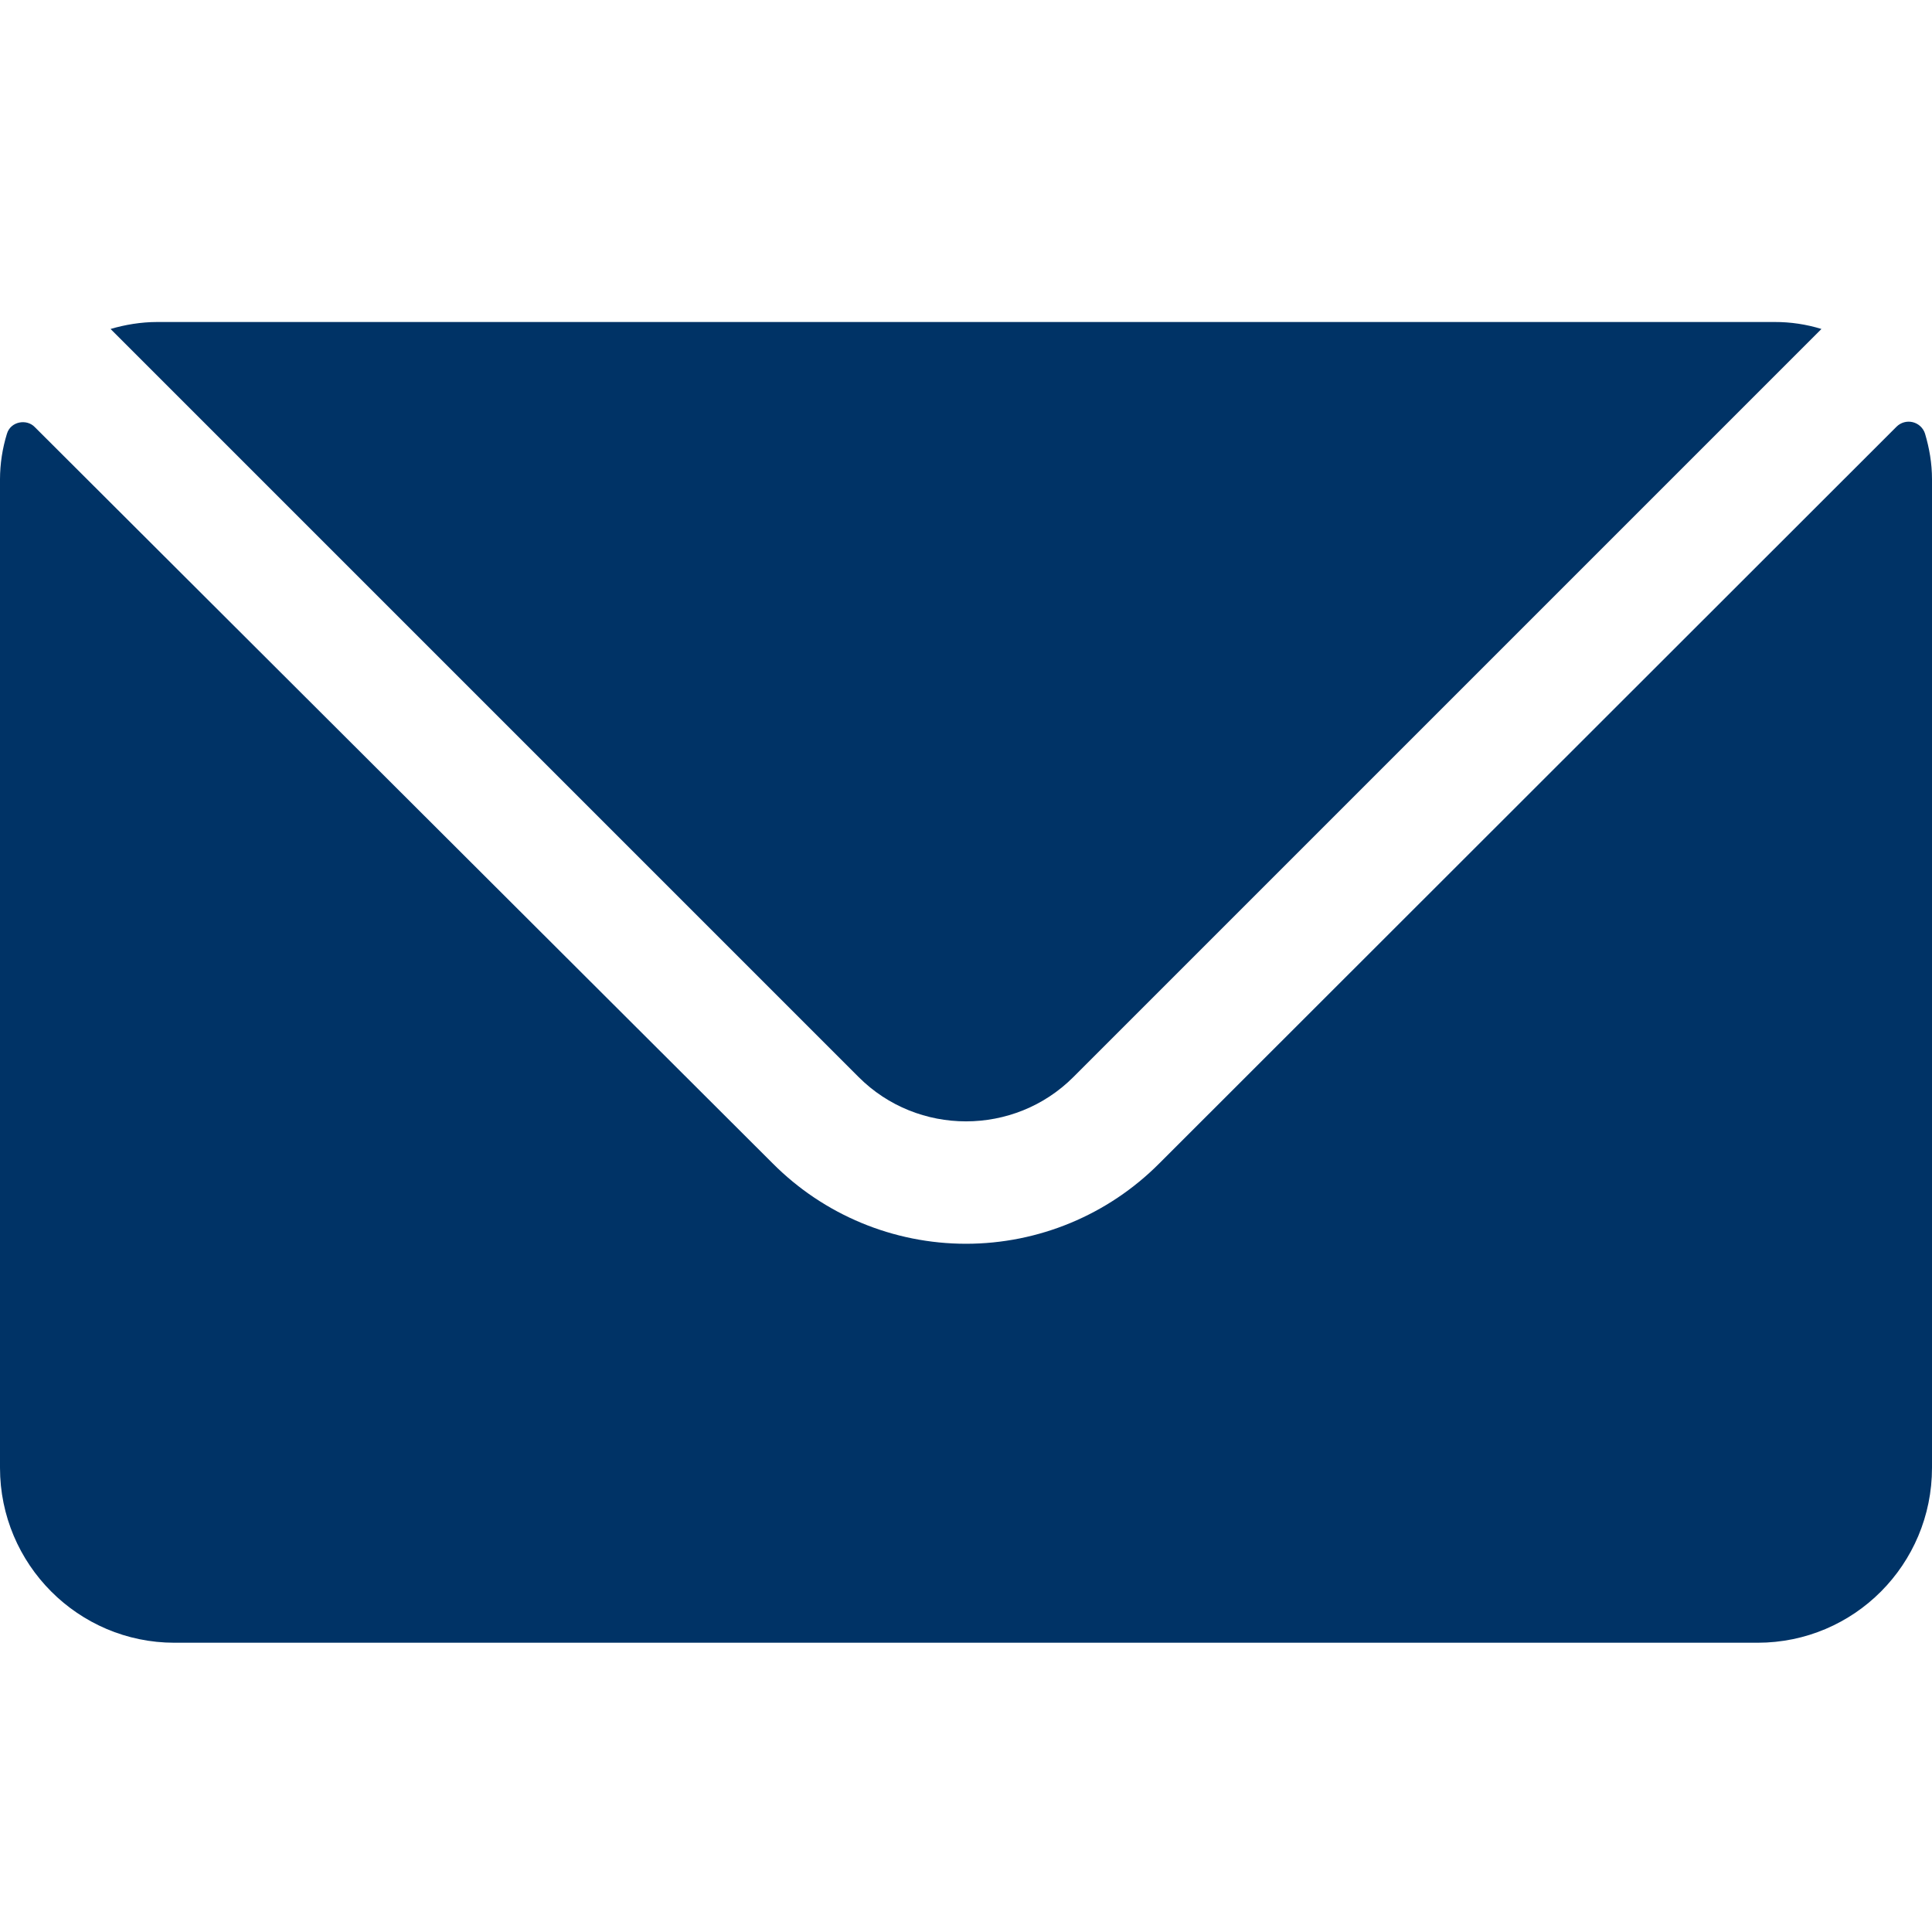
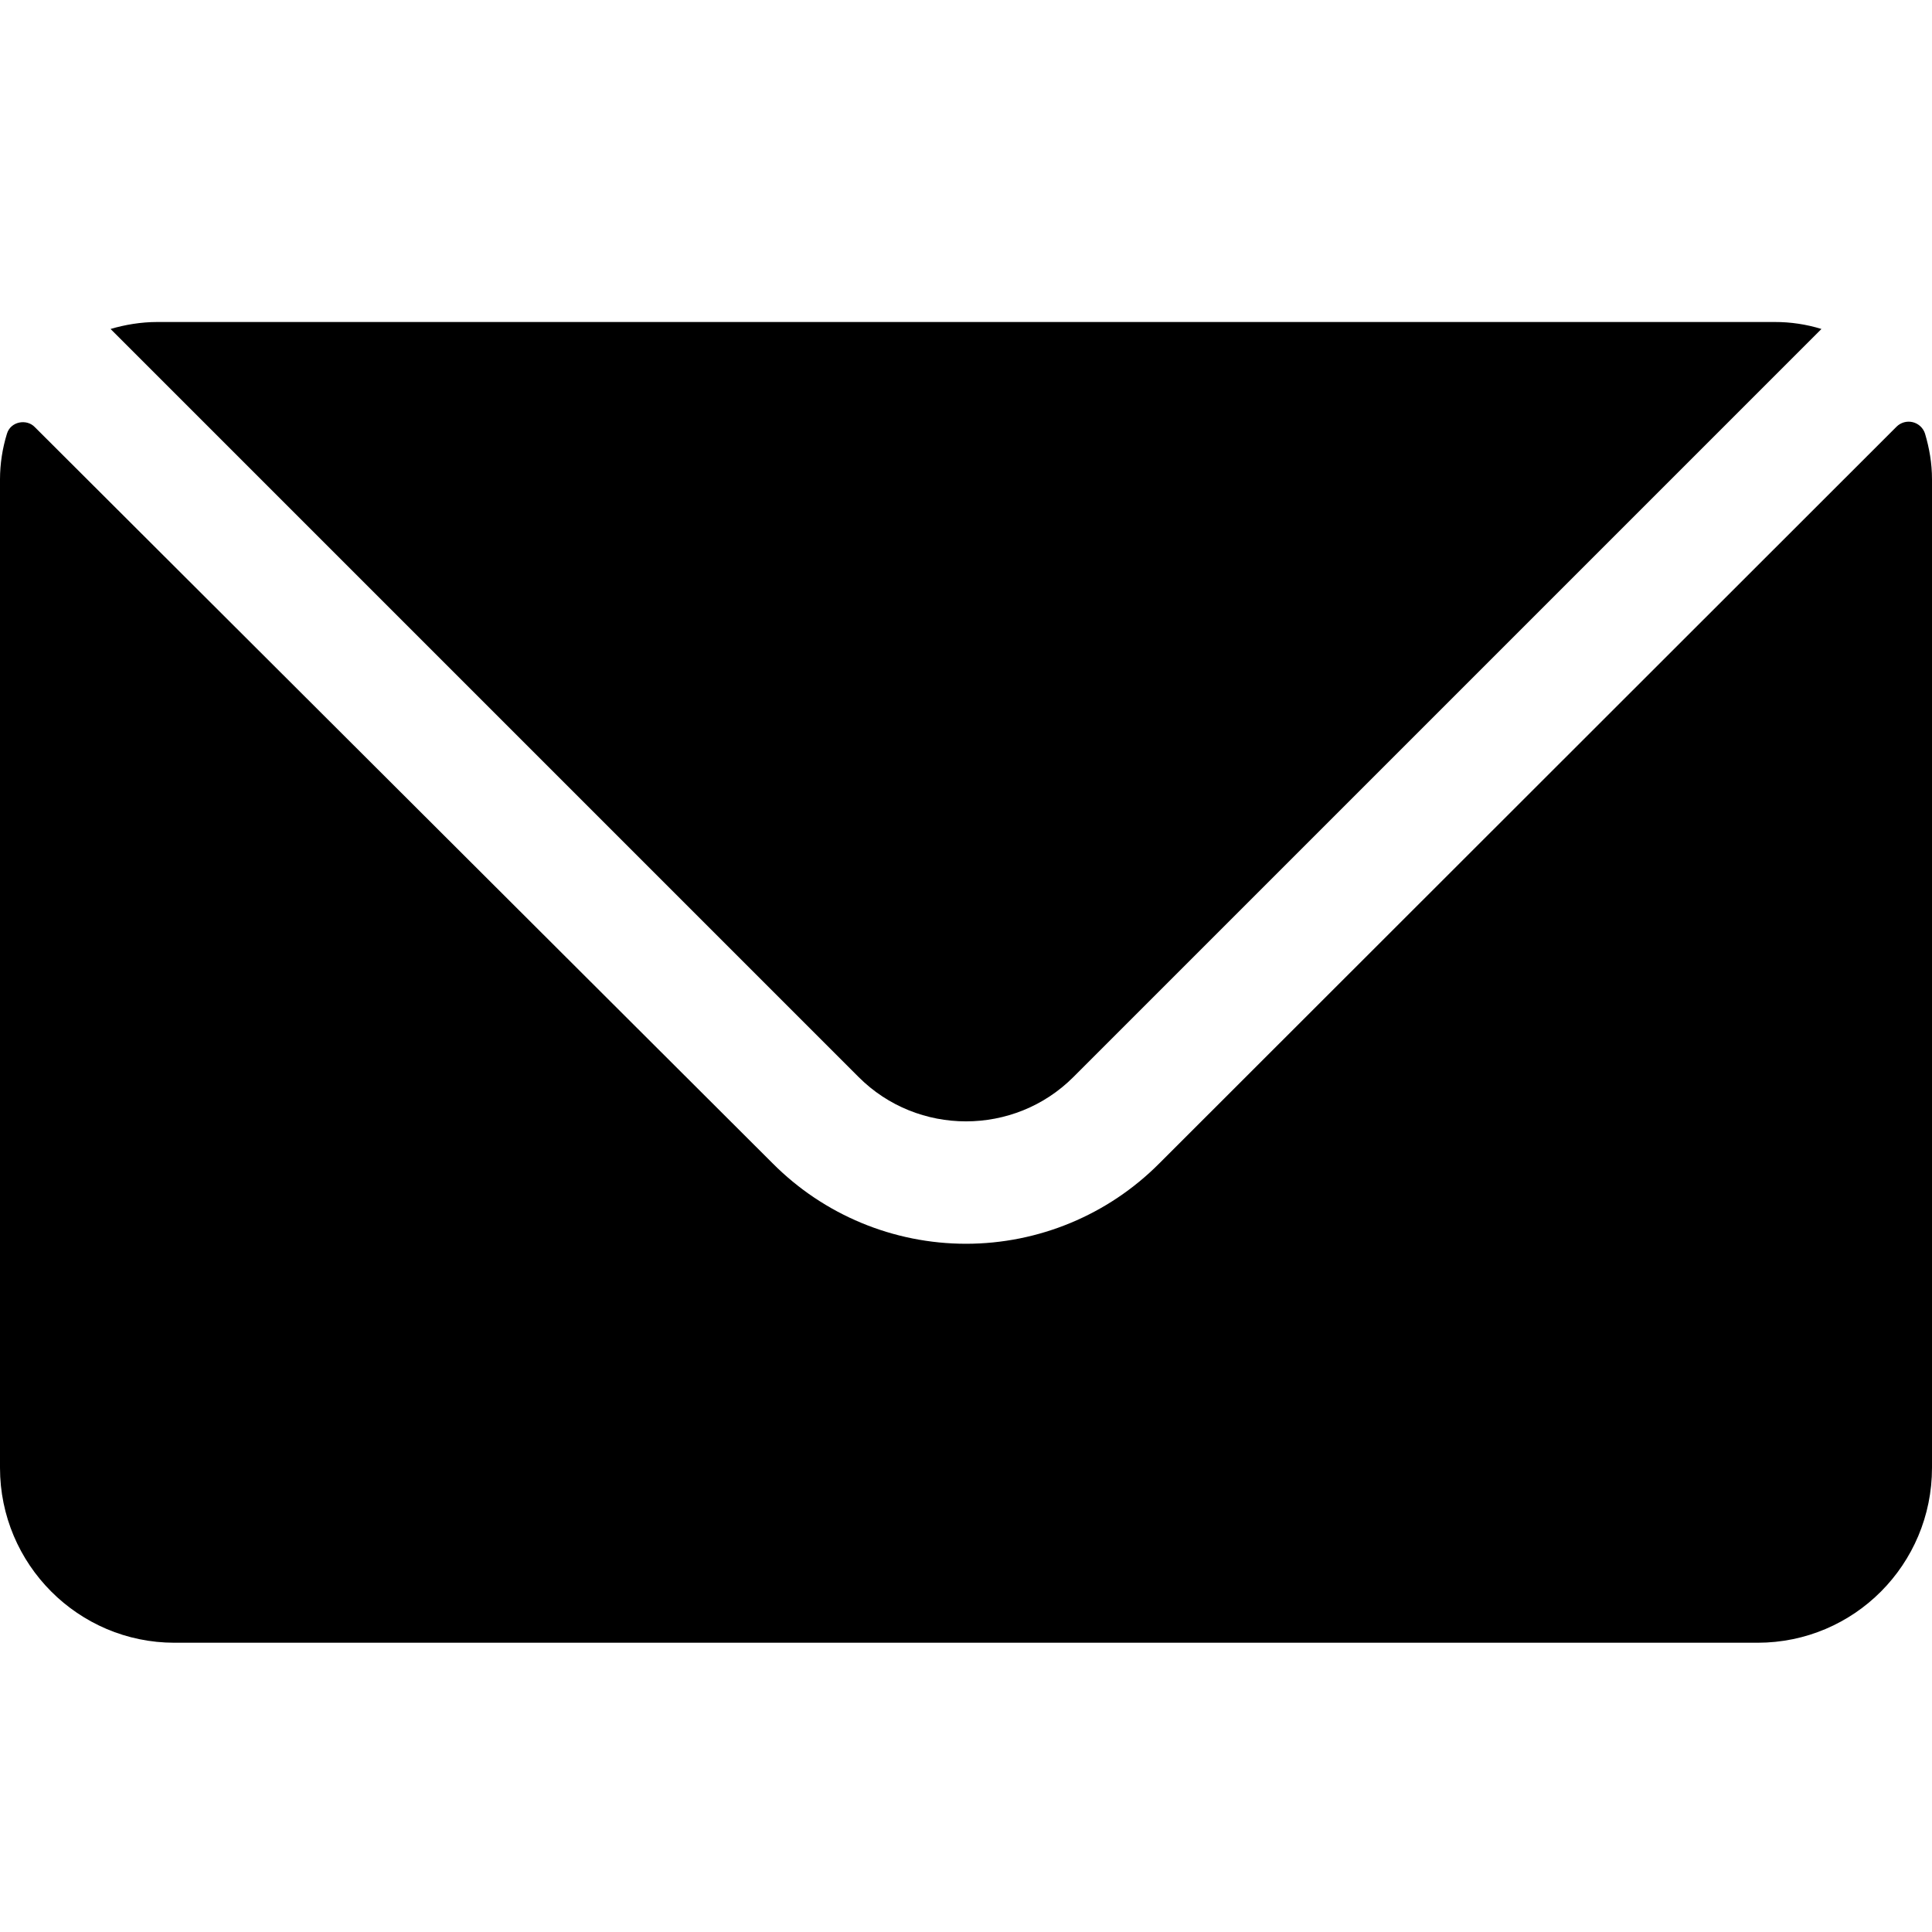
<svg xmlns="http://www.w3.org/2000/svg" width="36" height="36" fill="none">
-   <path fill="#036" d="M21.6 21.68a5.08 5.08 0 0 1-7.2 0L.65 7.96C.5 7.8.2 7.85.13 8.08a2.9 2.9 0 0 0-.13.85v18.42c0 1.8 1.46 3.26 3.25 3.26h29.5c1.8 0 3.25-1.46 3.25-3.26V8.93c0-.3-.05-.58-.13-.85a.32.32 0 0 0-.53-.13L21.6 21.68Z" />
-   <path fill="#036" d="M20 20.07 33.94 6.13a2.93 2.93 0 0 0-.87-.13H2.93c-.3 0-.6.05-.87.13L16 20.07c1.1 1.1 2.9 1.1 4 0Z" />
+   <path fill="currentColor" d="M21.6 21.68a5.08 5.08 0 0 1-7.2 0L.65 7.96C.5 7.8.2 7.85.13 8.08a2.9 2.9 0 0 0-.13.85v18.42c0 1.8 1.46 3.26 3.25 3.26h29.5c1.8 0 3.25-1.46 3.25-3.26V8.93c0-.3-.05-.58-.13-.85a.32.32 0 0 0-.53-.13L21.6 21.68Z" />
+   <path fill="currentColor" d="M20 20.07 33.94 6.13a2.93 2.93 0 0 0-.87-.13H2.93c-.3 0-.6.05-.87.13L16 20.07c1.1 1.1 2.9 1.1 4 0Z" />
</svg>
